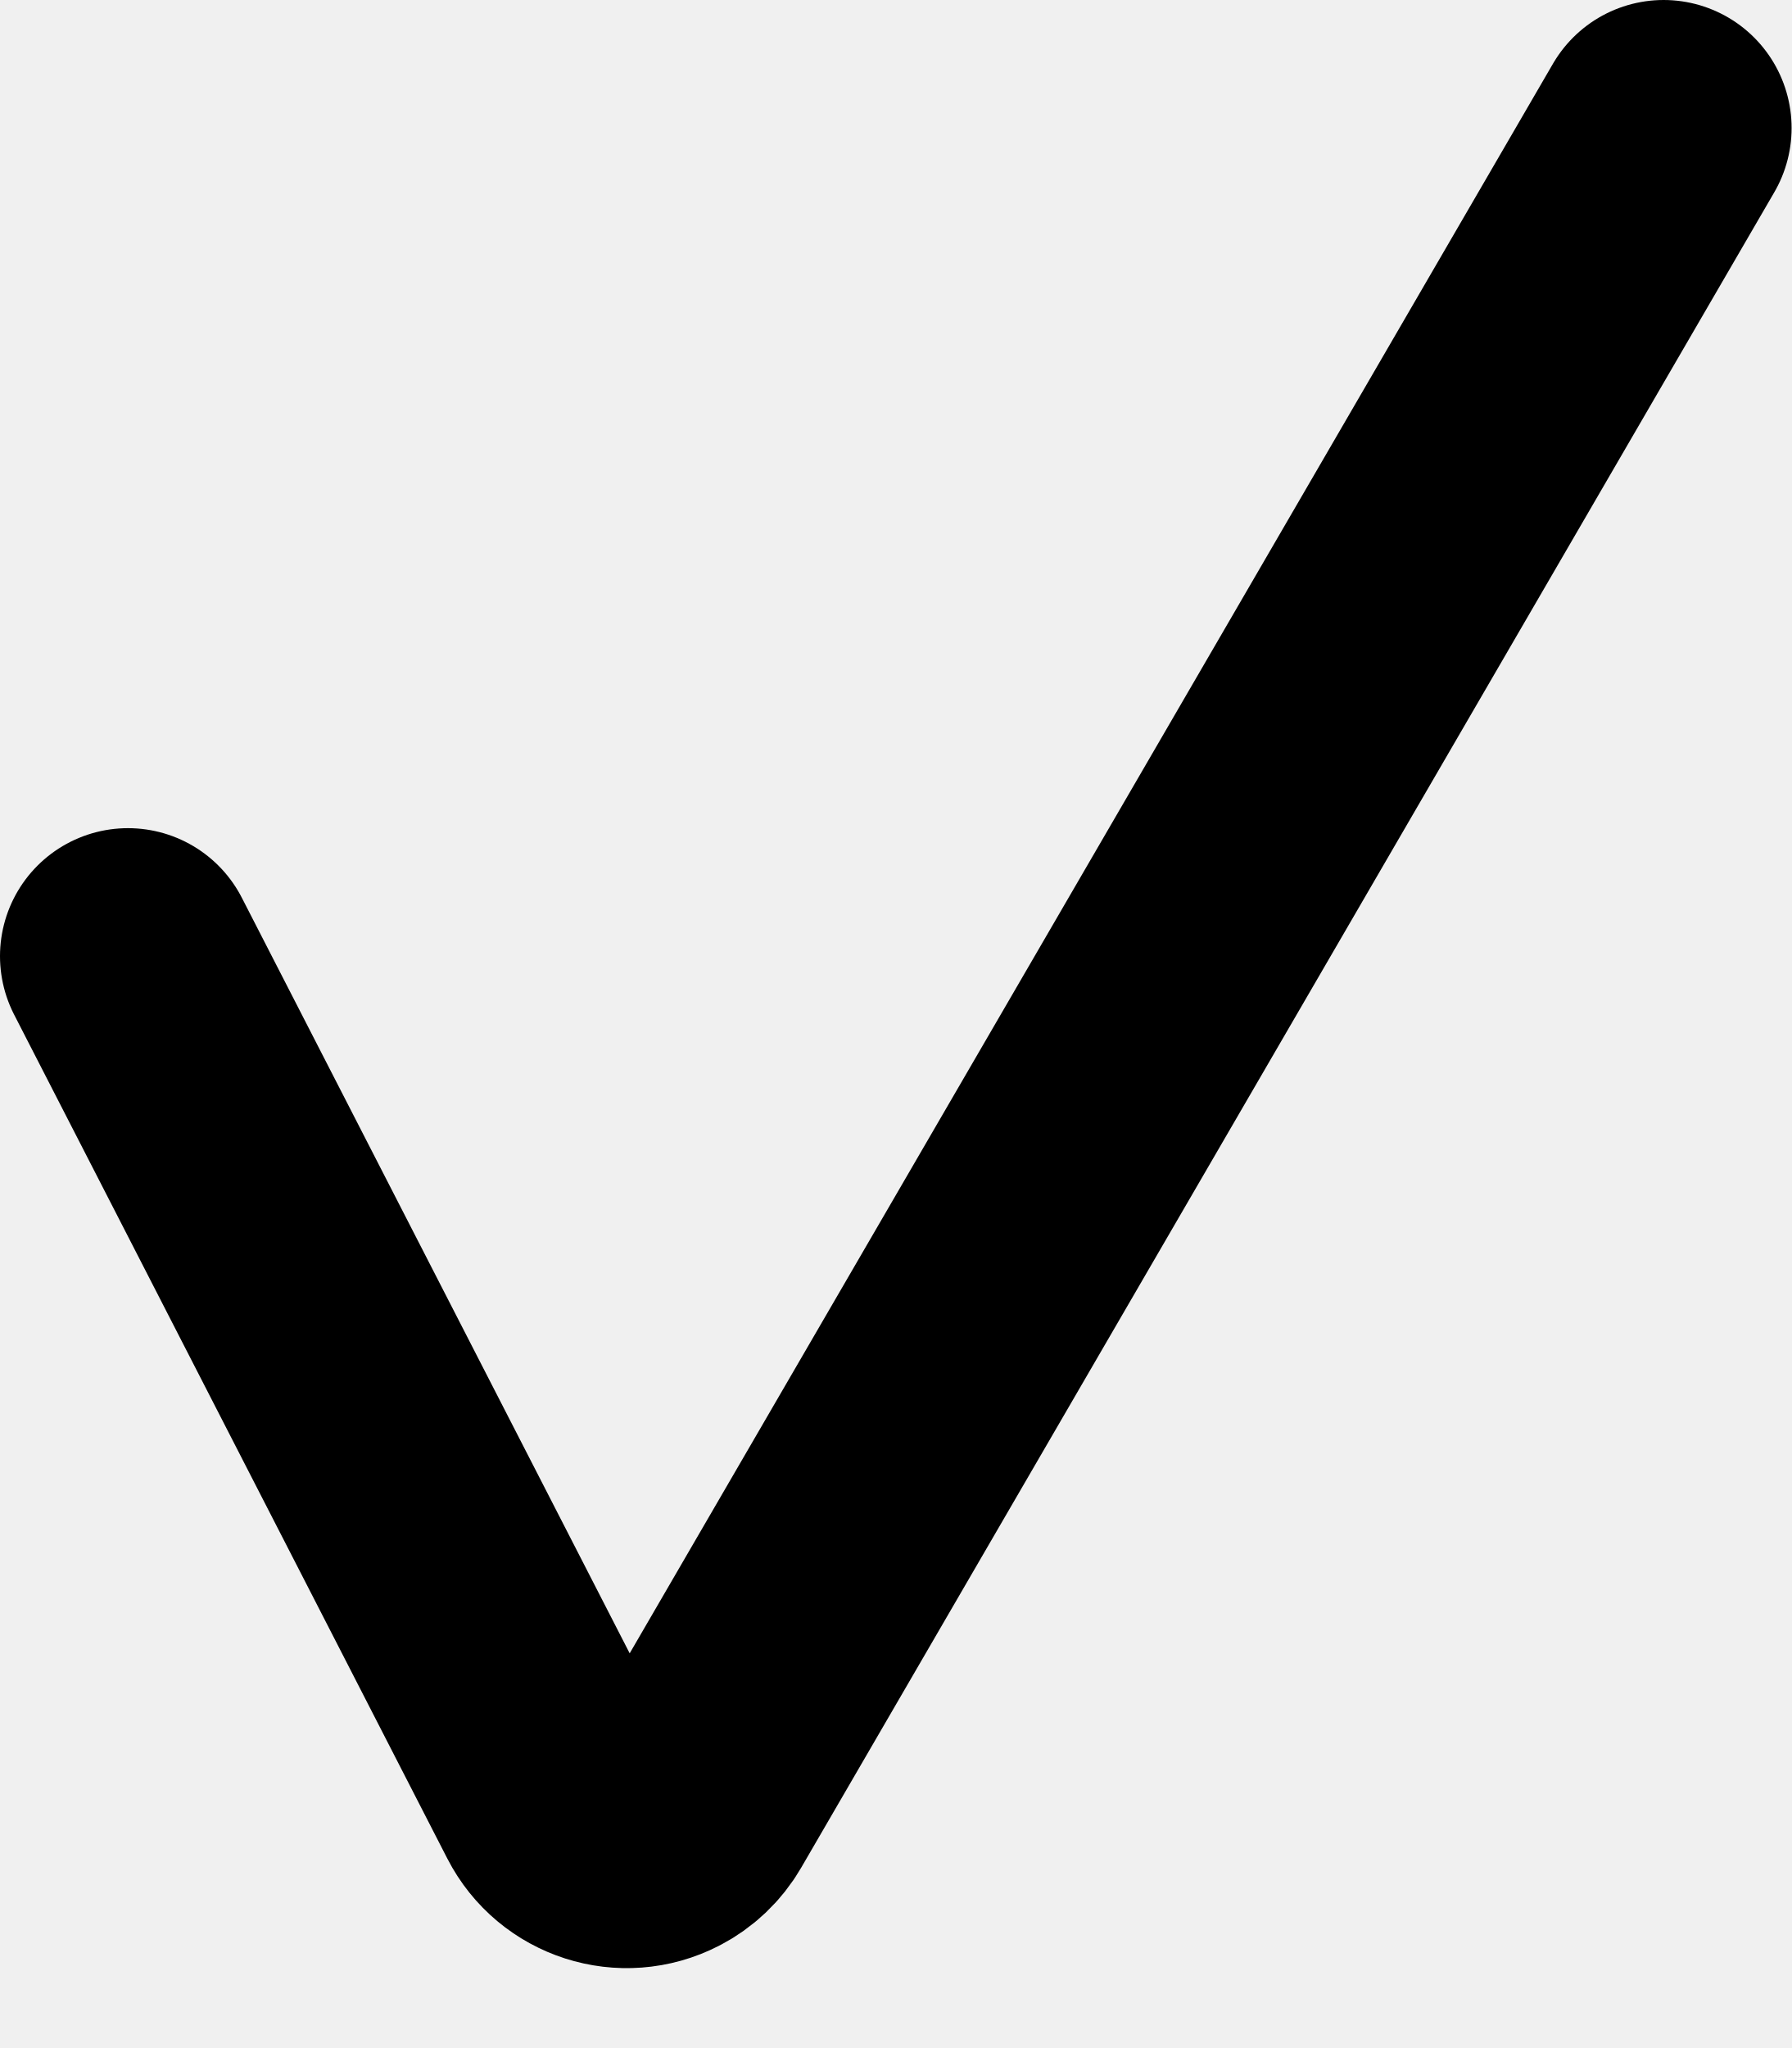
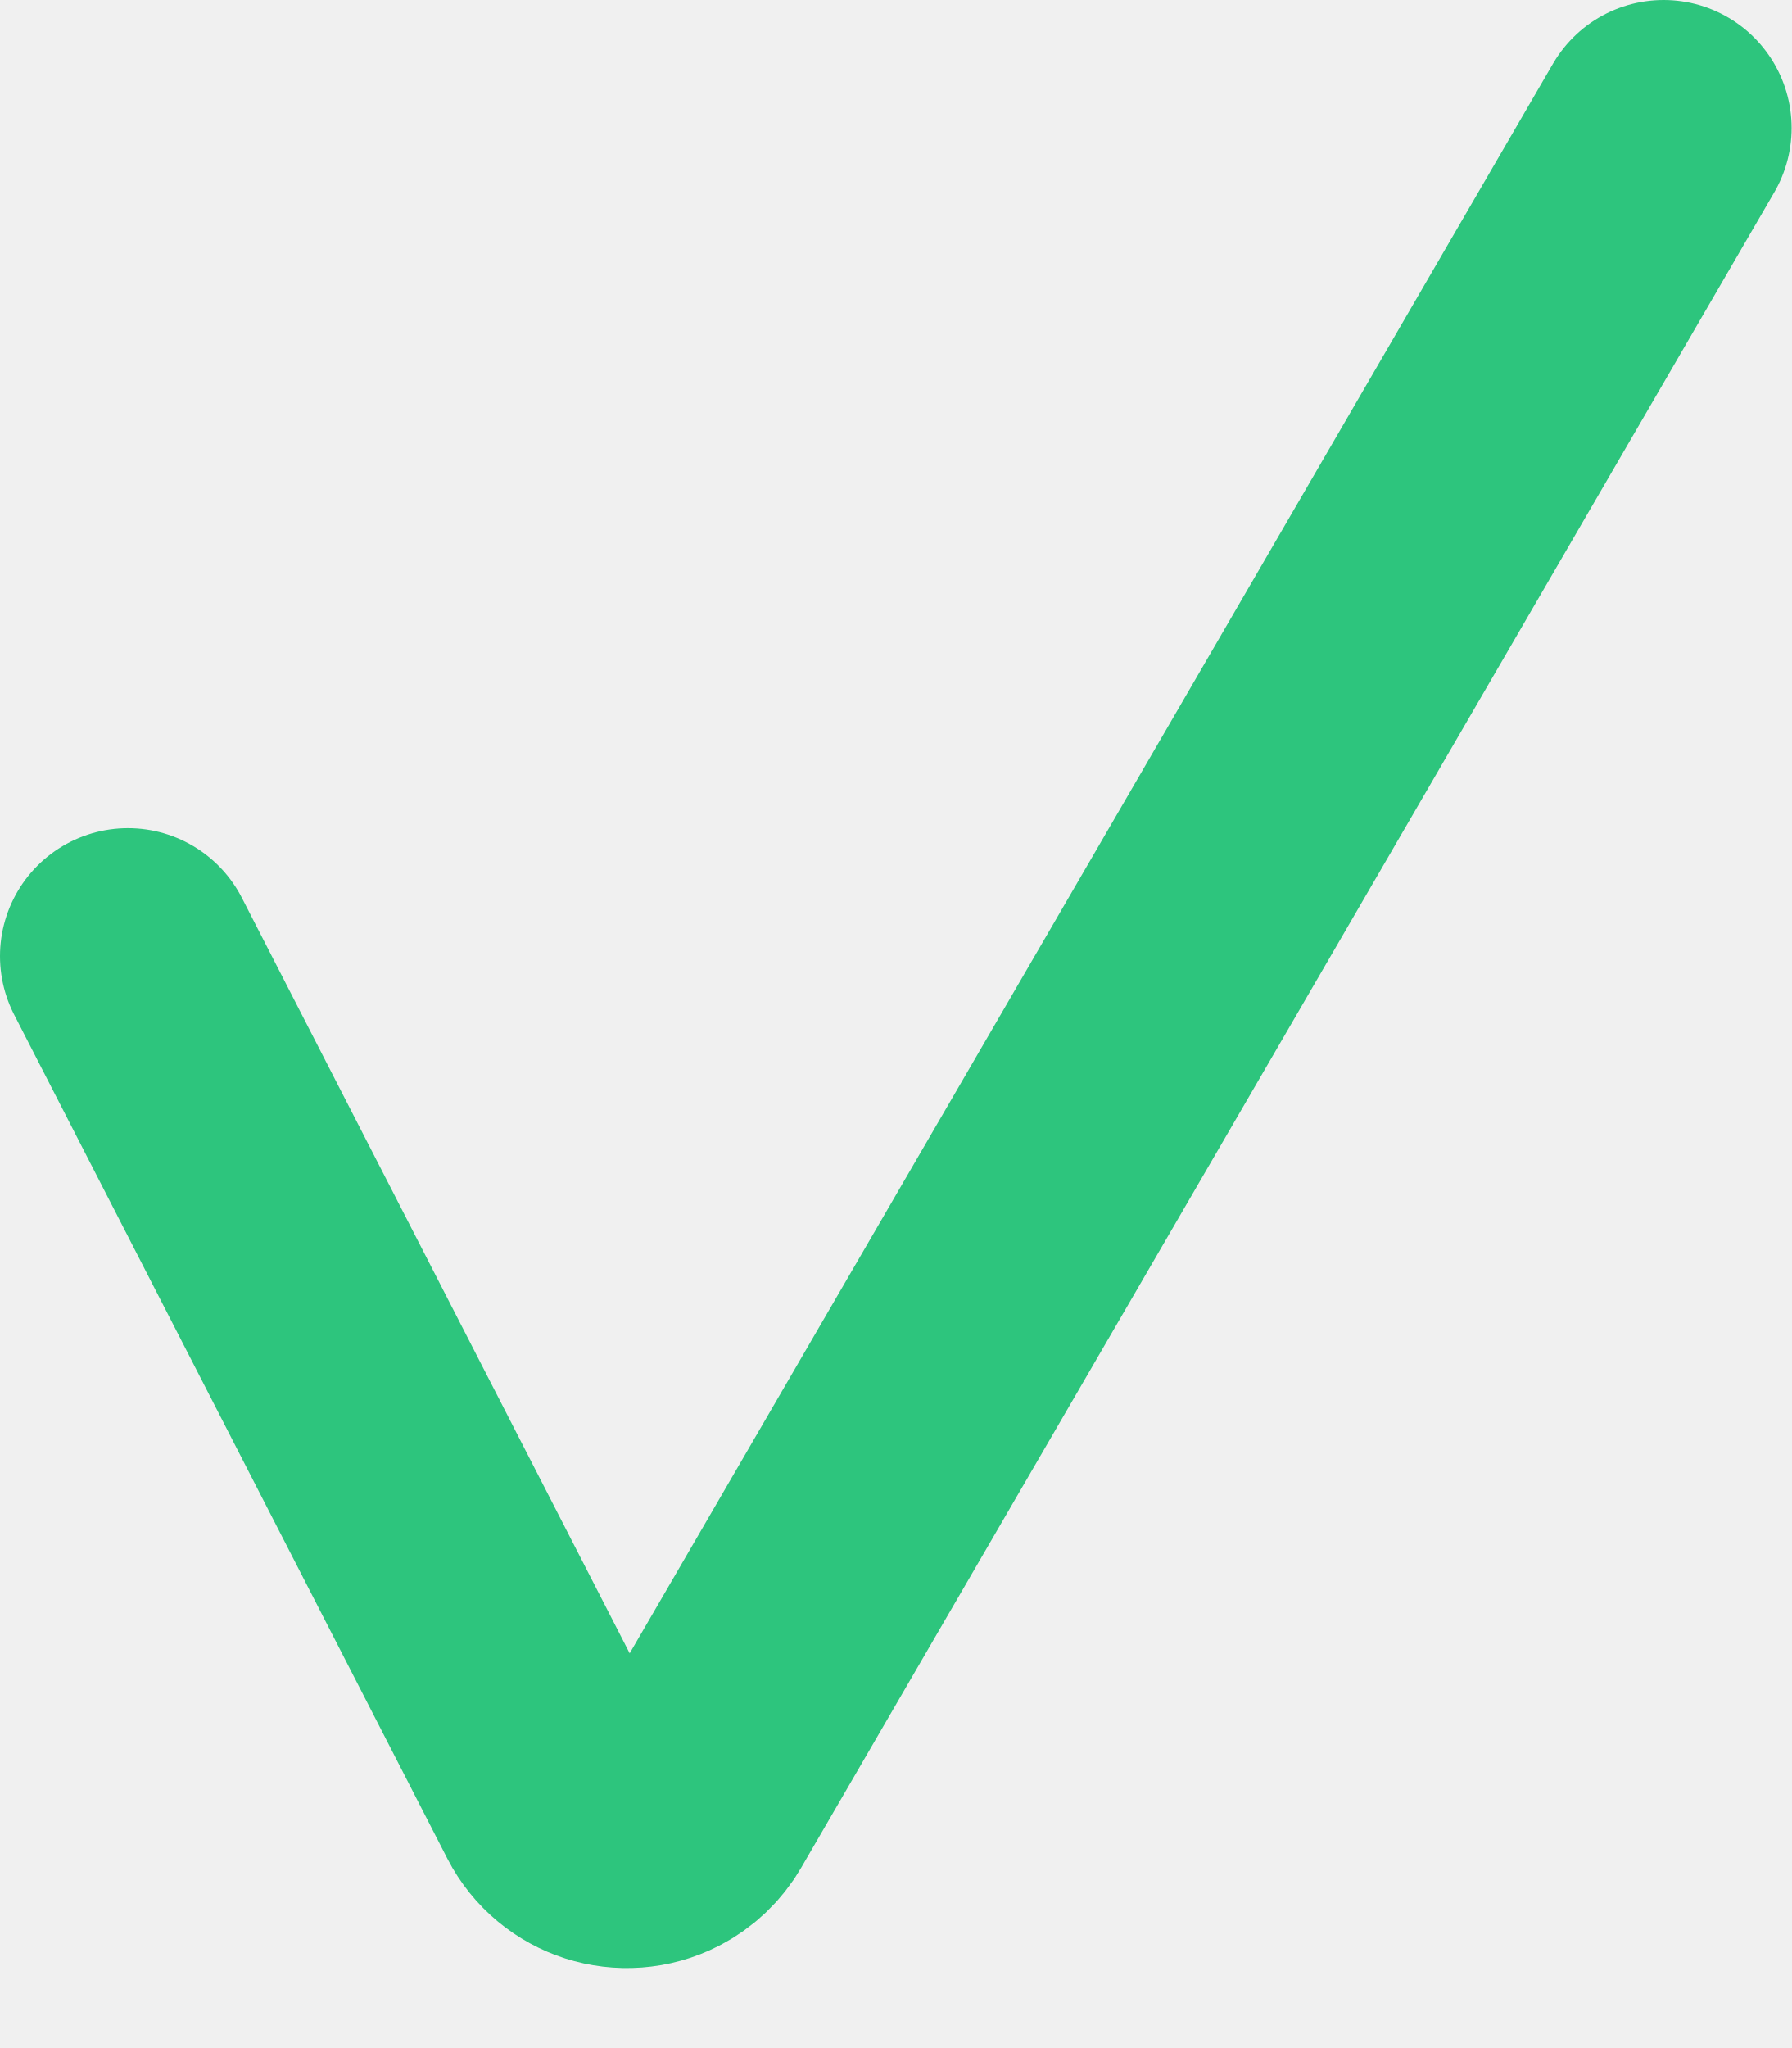
- <svg xmlns="http://www.w3.org/2000/svg" xmlns:xlink="http://www.w3.org/1999/xlink" version="1.1" viewBox="0 0 14 16">
+ <svg xmlns="http://www.w3.org/2000/svg" xmlns:xlink="http://www.w3.org/1999/xlink" width="14" height="16" viewBox="0 0 14 16">
  <defs>
-     <rect id="a" width="16" height="16" />
+     <rect id="check-a" width="16" height="16" />
  </defs>
-   <g fill="none" fill-rule="evenodd">
-     <g transform="translate(-1368 -845)">
-       <g transform="translate(16 647)">
-         <g transform="translate(1234 42)">
-           <g transform="translate(117 156)">
-             <mask id="b" fill="white">
-               <use xlink:href="#a" />
-             </mask>
-             <path d="m2 7.47l3.385 6.593c0.145 0.283 0.493 0.395 0.776 0.249 0.098-0.05 0.18-0.128 0.235-0.223l7.604-13.089" mask="url(#b)" stroke="#000" stroke-linecap="round" stroke-width="2" />
-           </g>
-         </g>
-       </g>
-     </g>
+   <g fill="none" fill-rule="evenodd" transform="translate(-1)">
+     <mask id="check-b" fill="#fff">
+       <use xlink:href="#check-a" />
+     </mask>
+     <path stroke="#2DC57D" stroke-linecap="round" stroke-width="2" d="M2,7.47 L5.385,14.063 C5.531,14.346 5.878,14.457 6.161,14.312 C6.259,14.262 6.341,14.184 6.396,14.089 L14,1" mask="url(#check-b)" />
  </g>
</svg>
